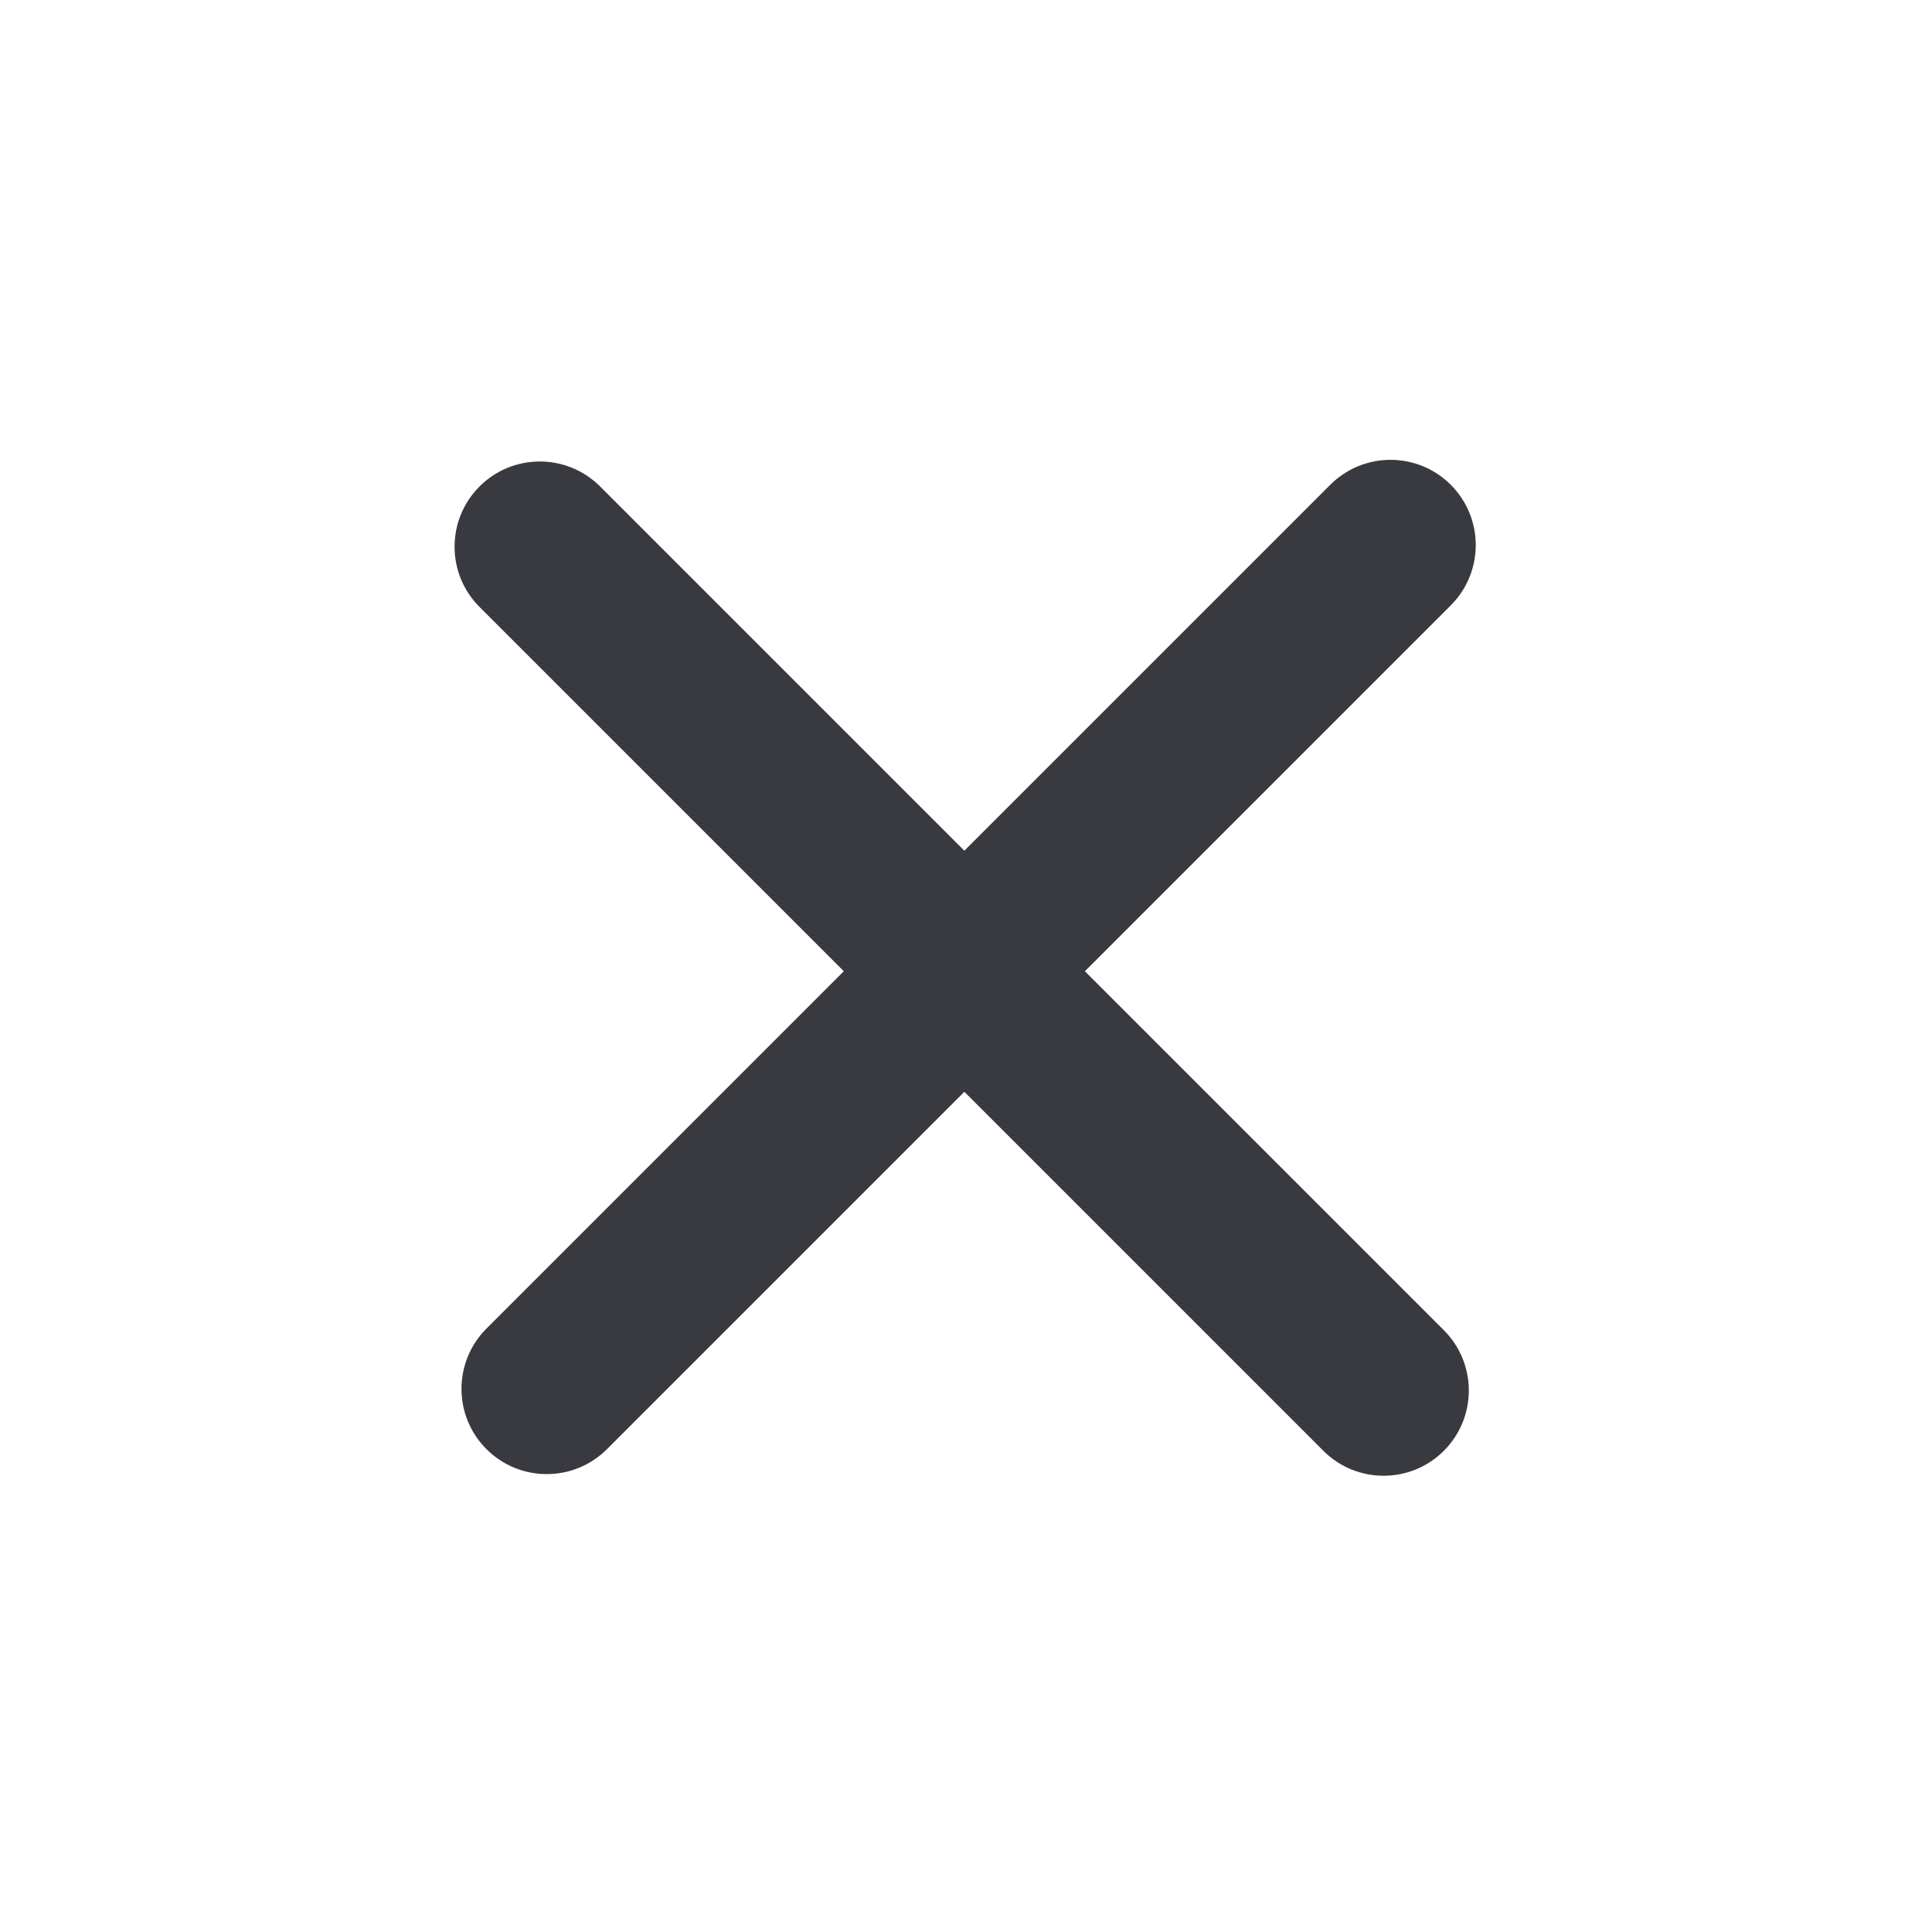
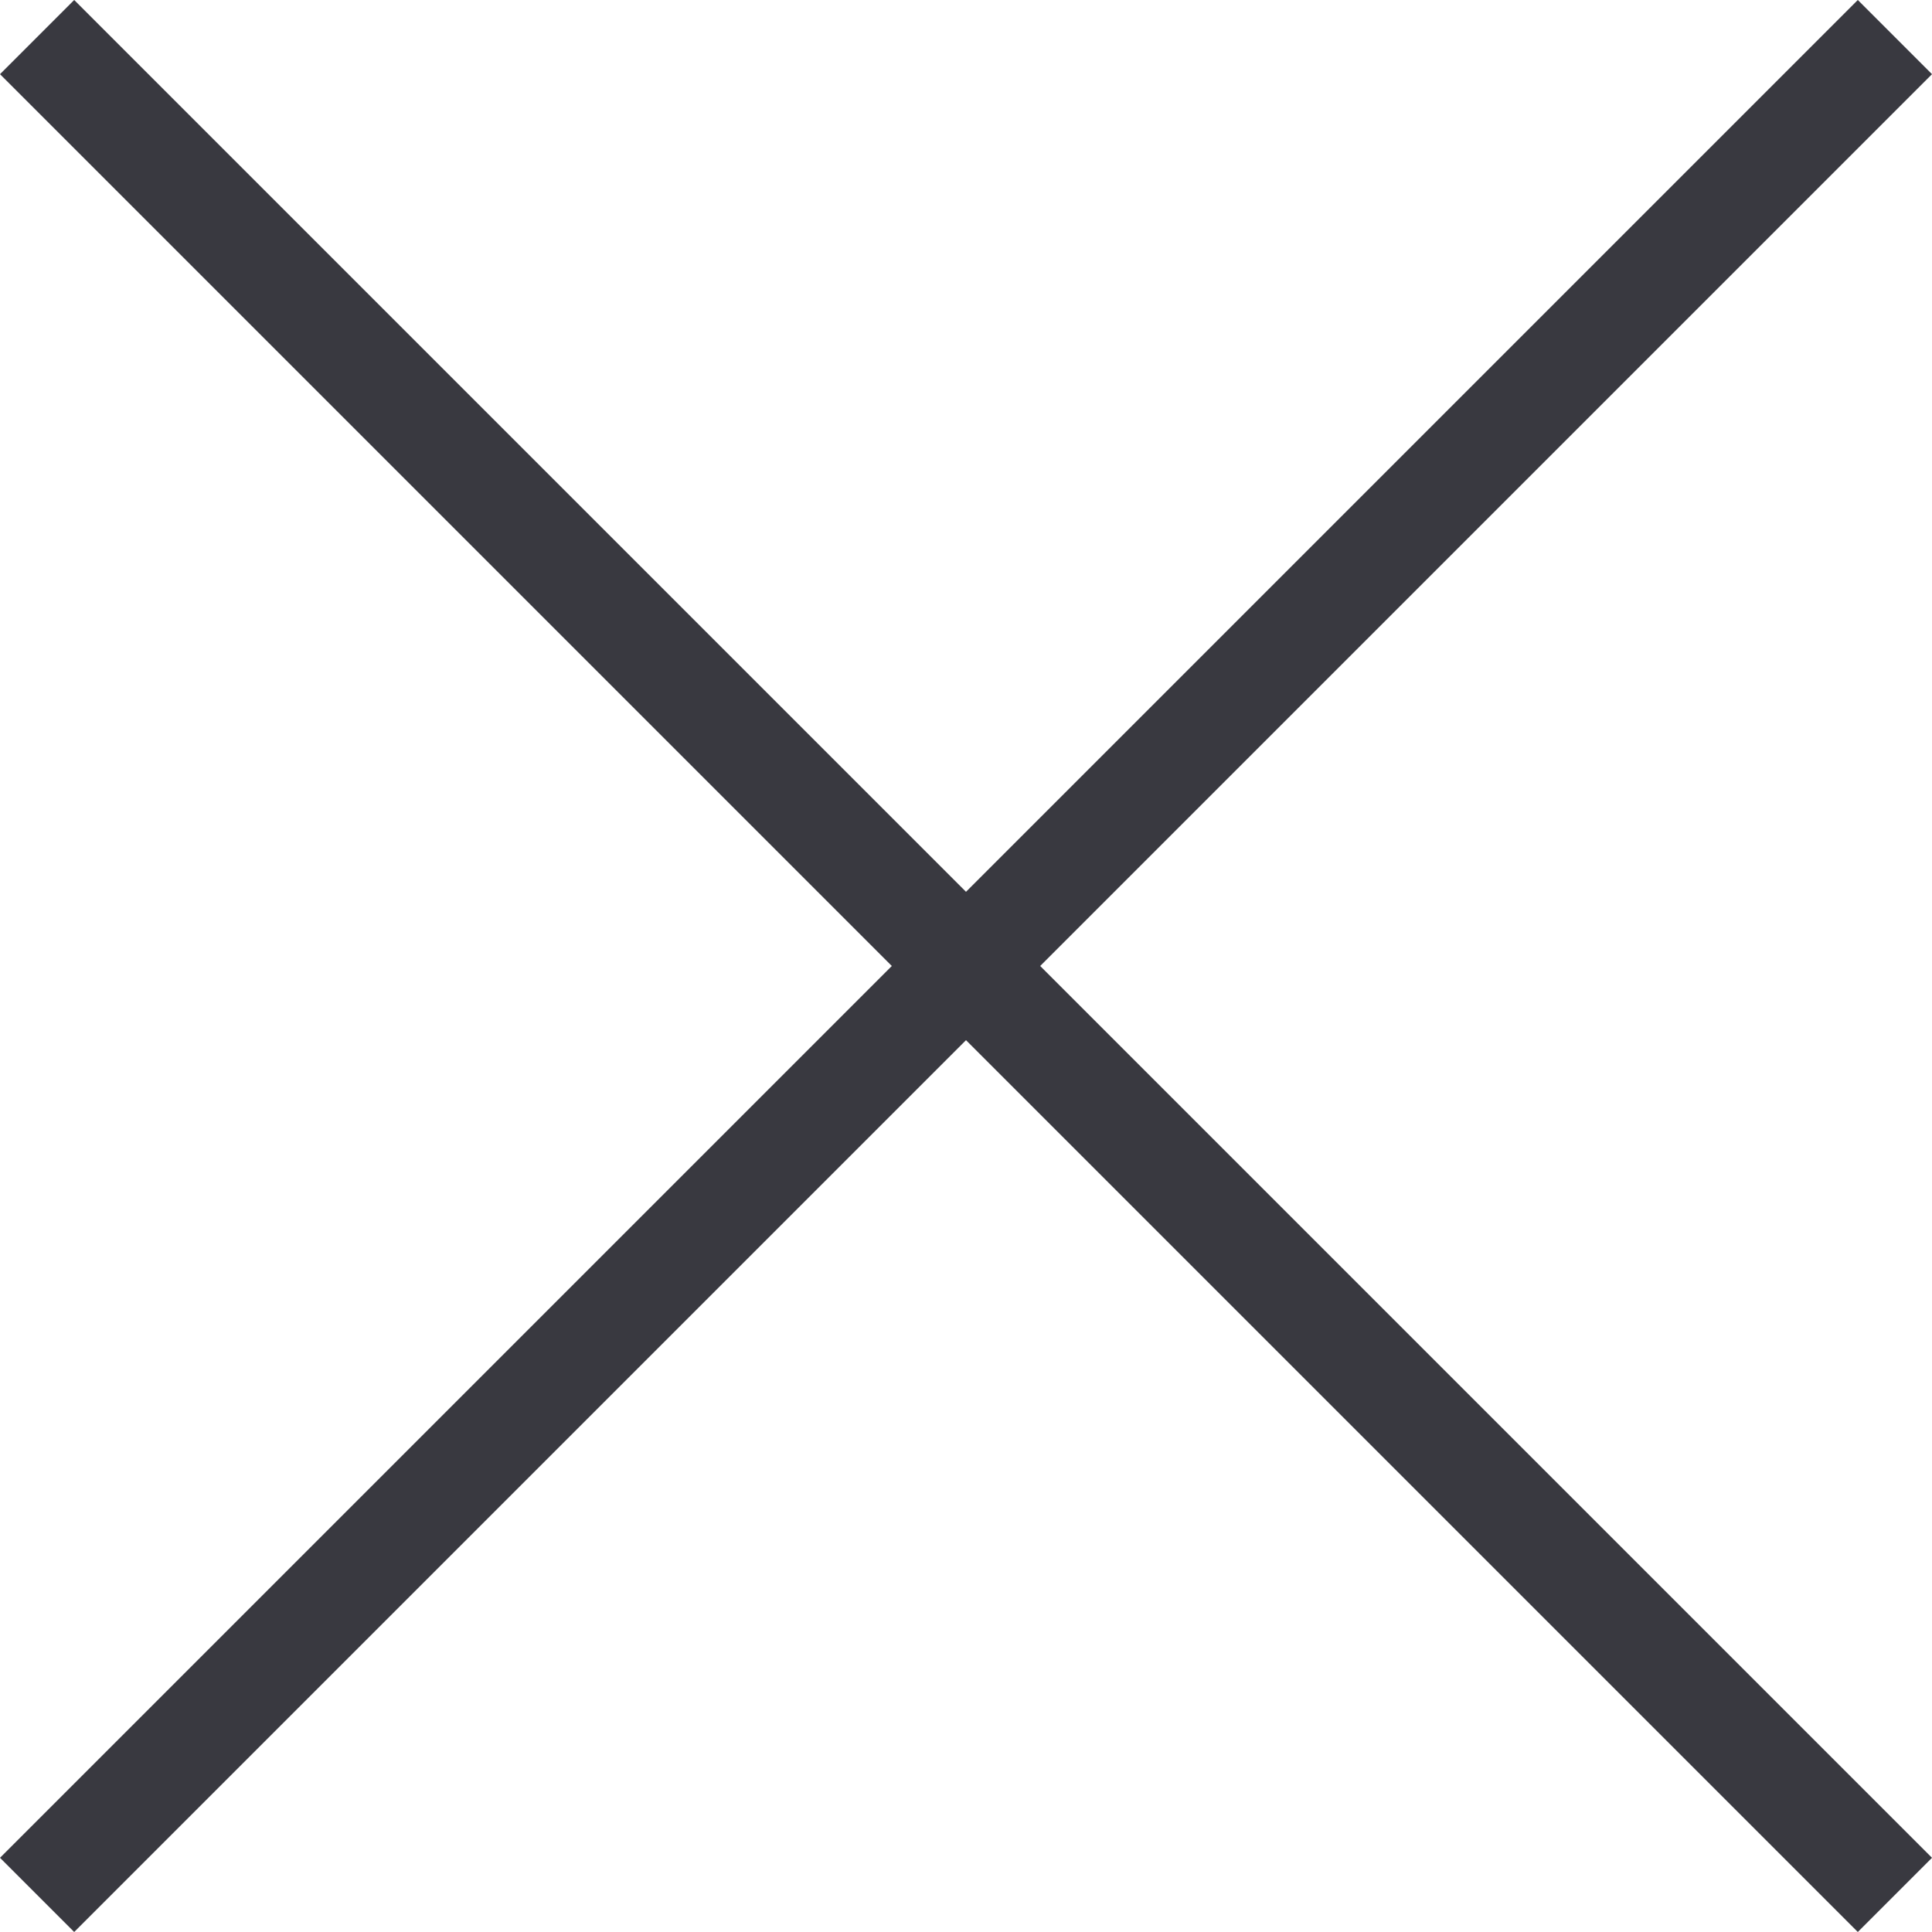
- <svg xmlns="http://www.w3.org/2000/svg" width="34" height="34" viewBox="0 0 34 34" fill="none">
-   <rect x="24.471" y="7.471" width="3" height="24" rx="1.5" transform="rotate(45 24.4707 7.4707)" fill="#393940" />
-   <rect x="26.471" y="24.471" width="3" height="24" rx="1.5" transform="rotate(135 26.4707 24.4707)" fill="#393940" />
+ <svg xmlns="http://www.w3.org/2000/svg" width="10" height="10" viewBox="0 0 10 10" fill="none">
+   <path d="M0.384 0L0 0.384L4.616 5L0 9.616L0.384 10L5 5.384L9.616 10L10 9.616L5.384 5L10 0.384L9.616 0L5 4.616L0.384 0Z" fill="#393940" />
</svg>
